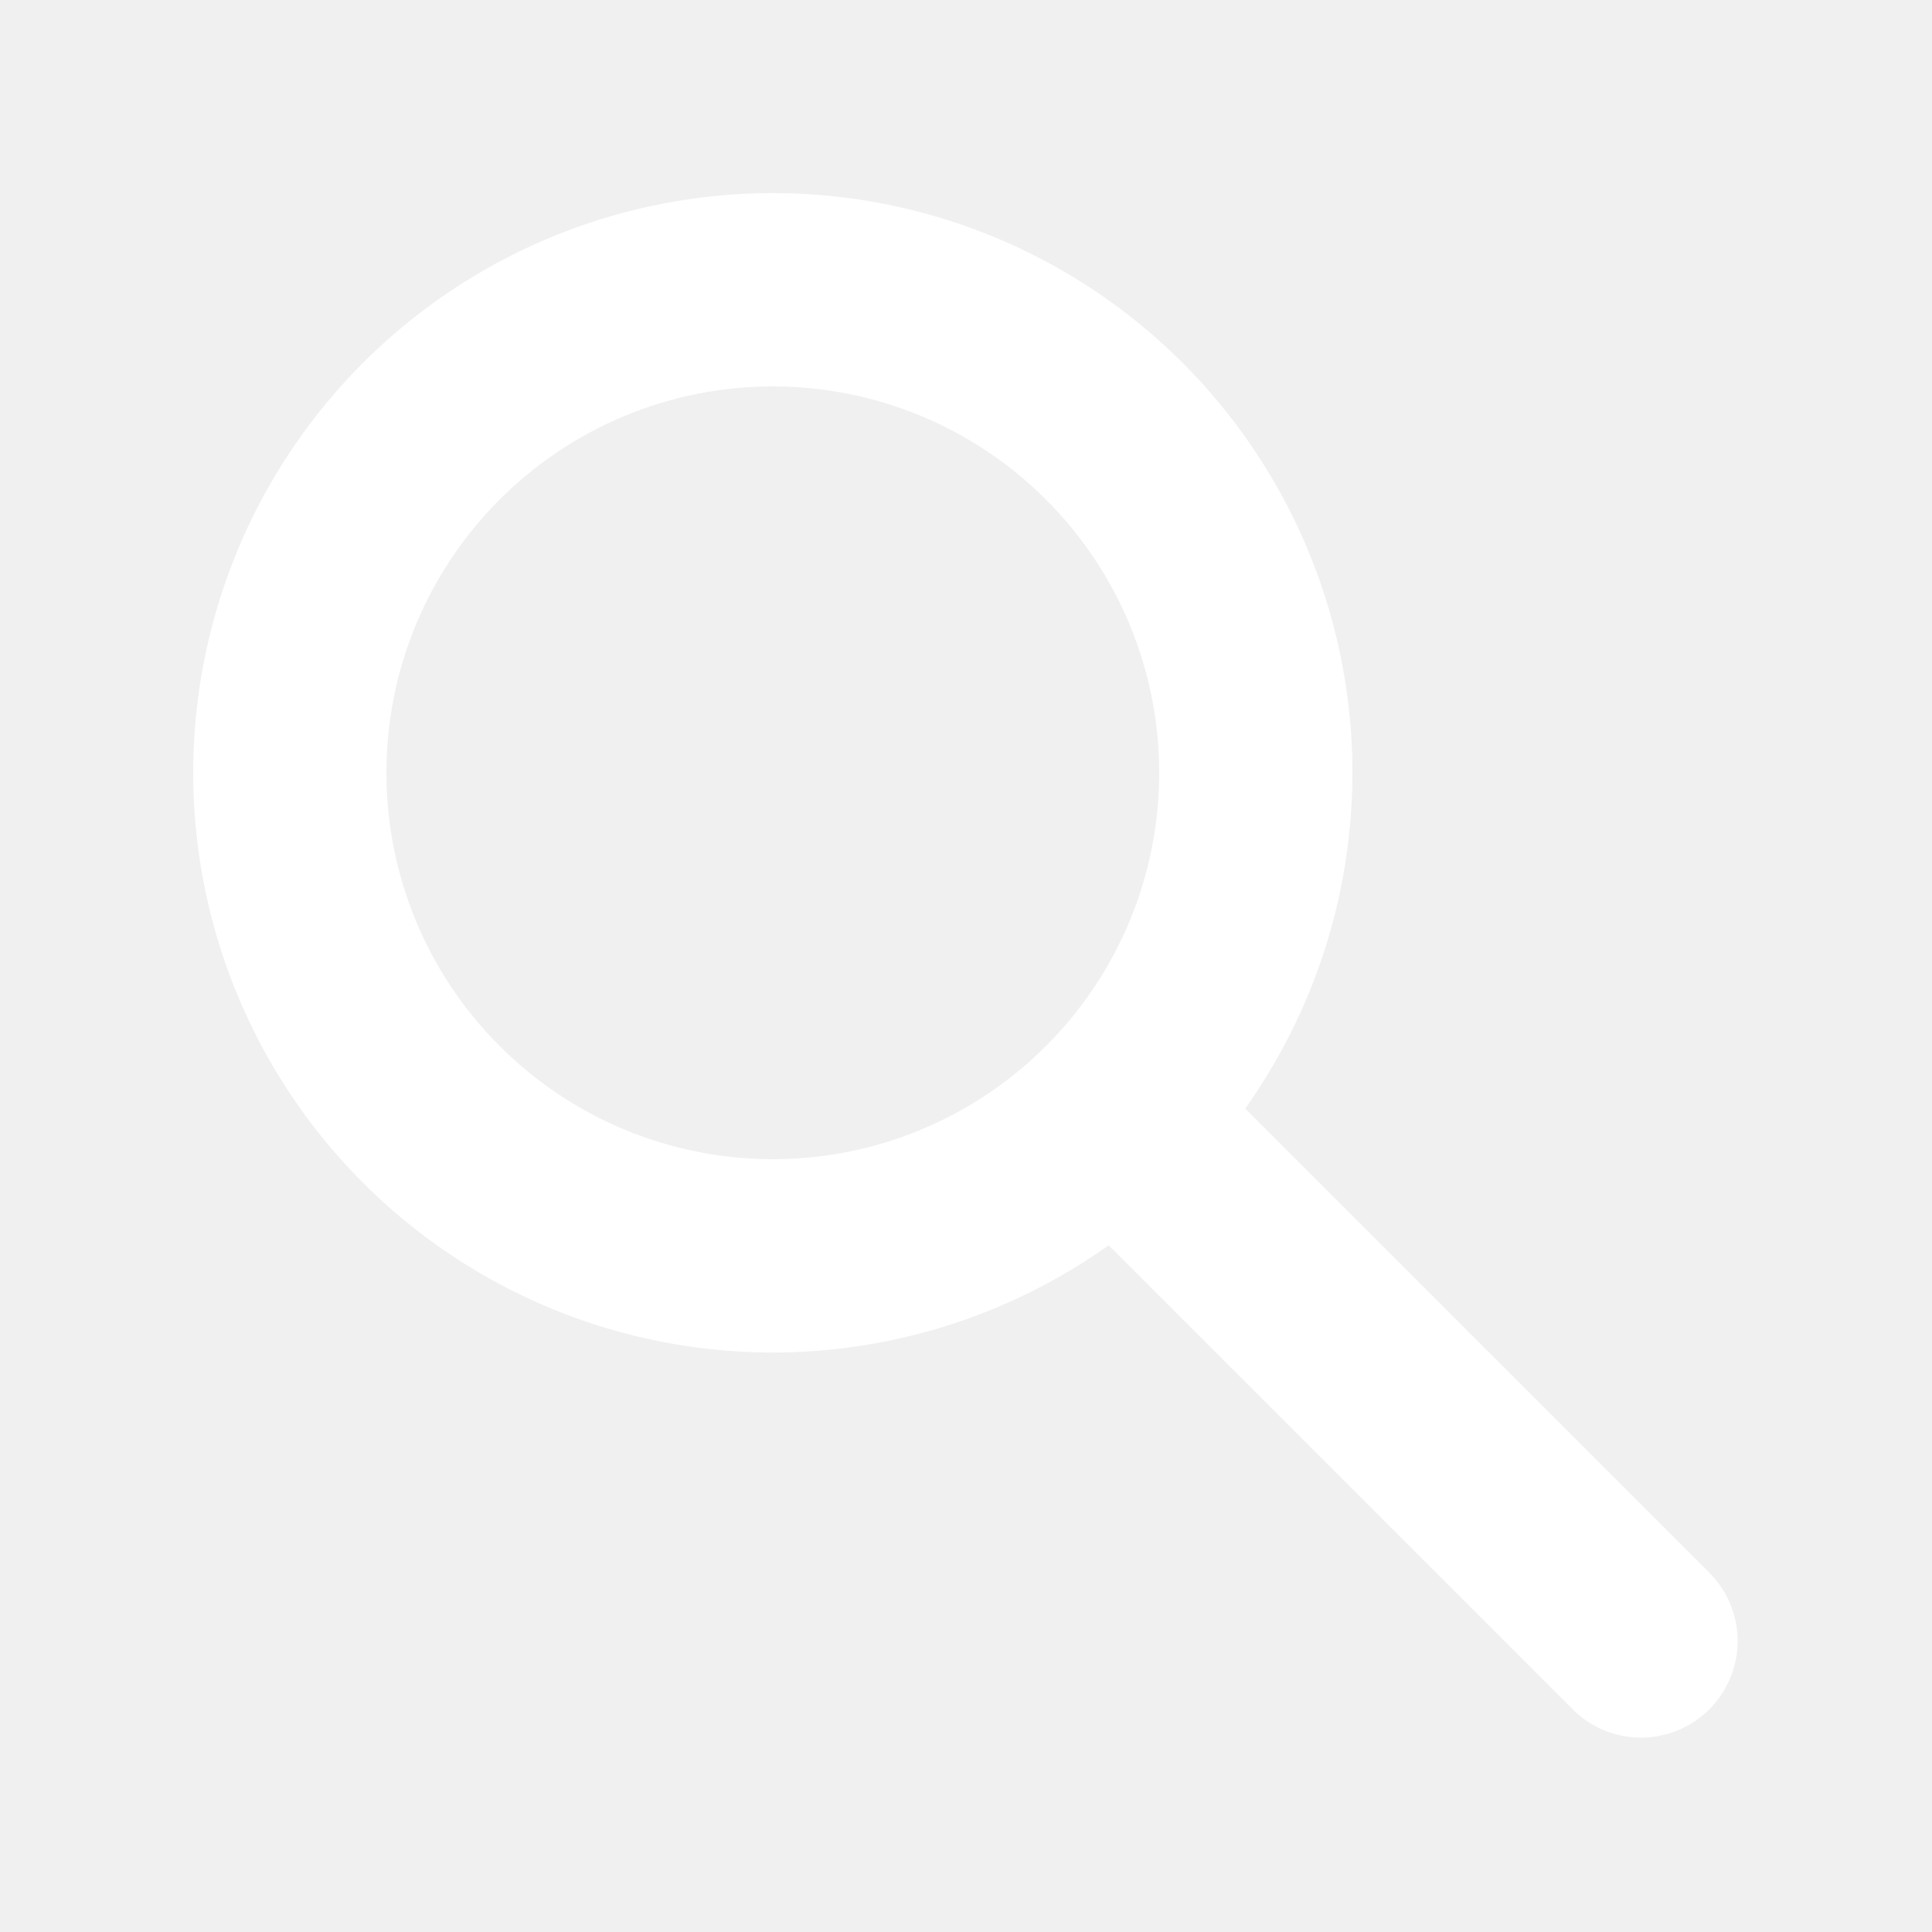
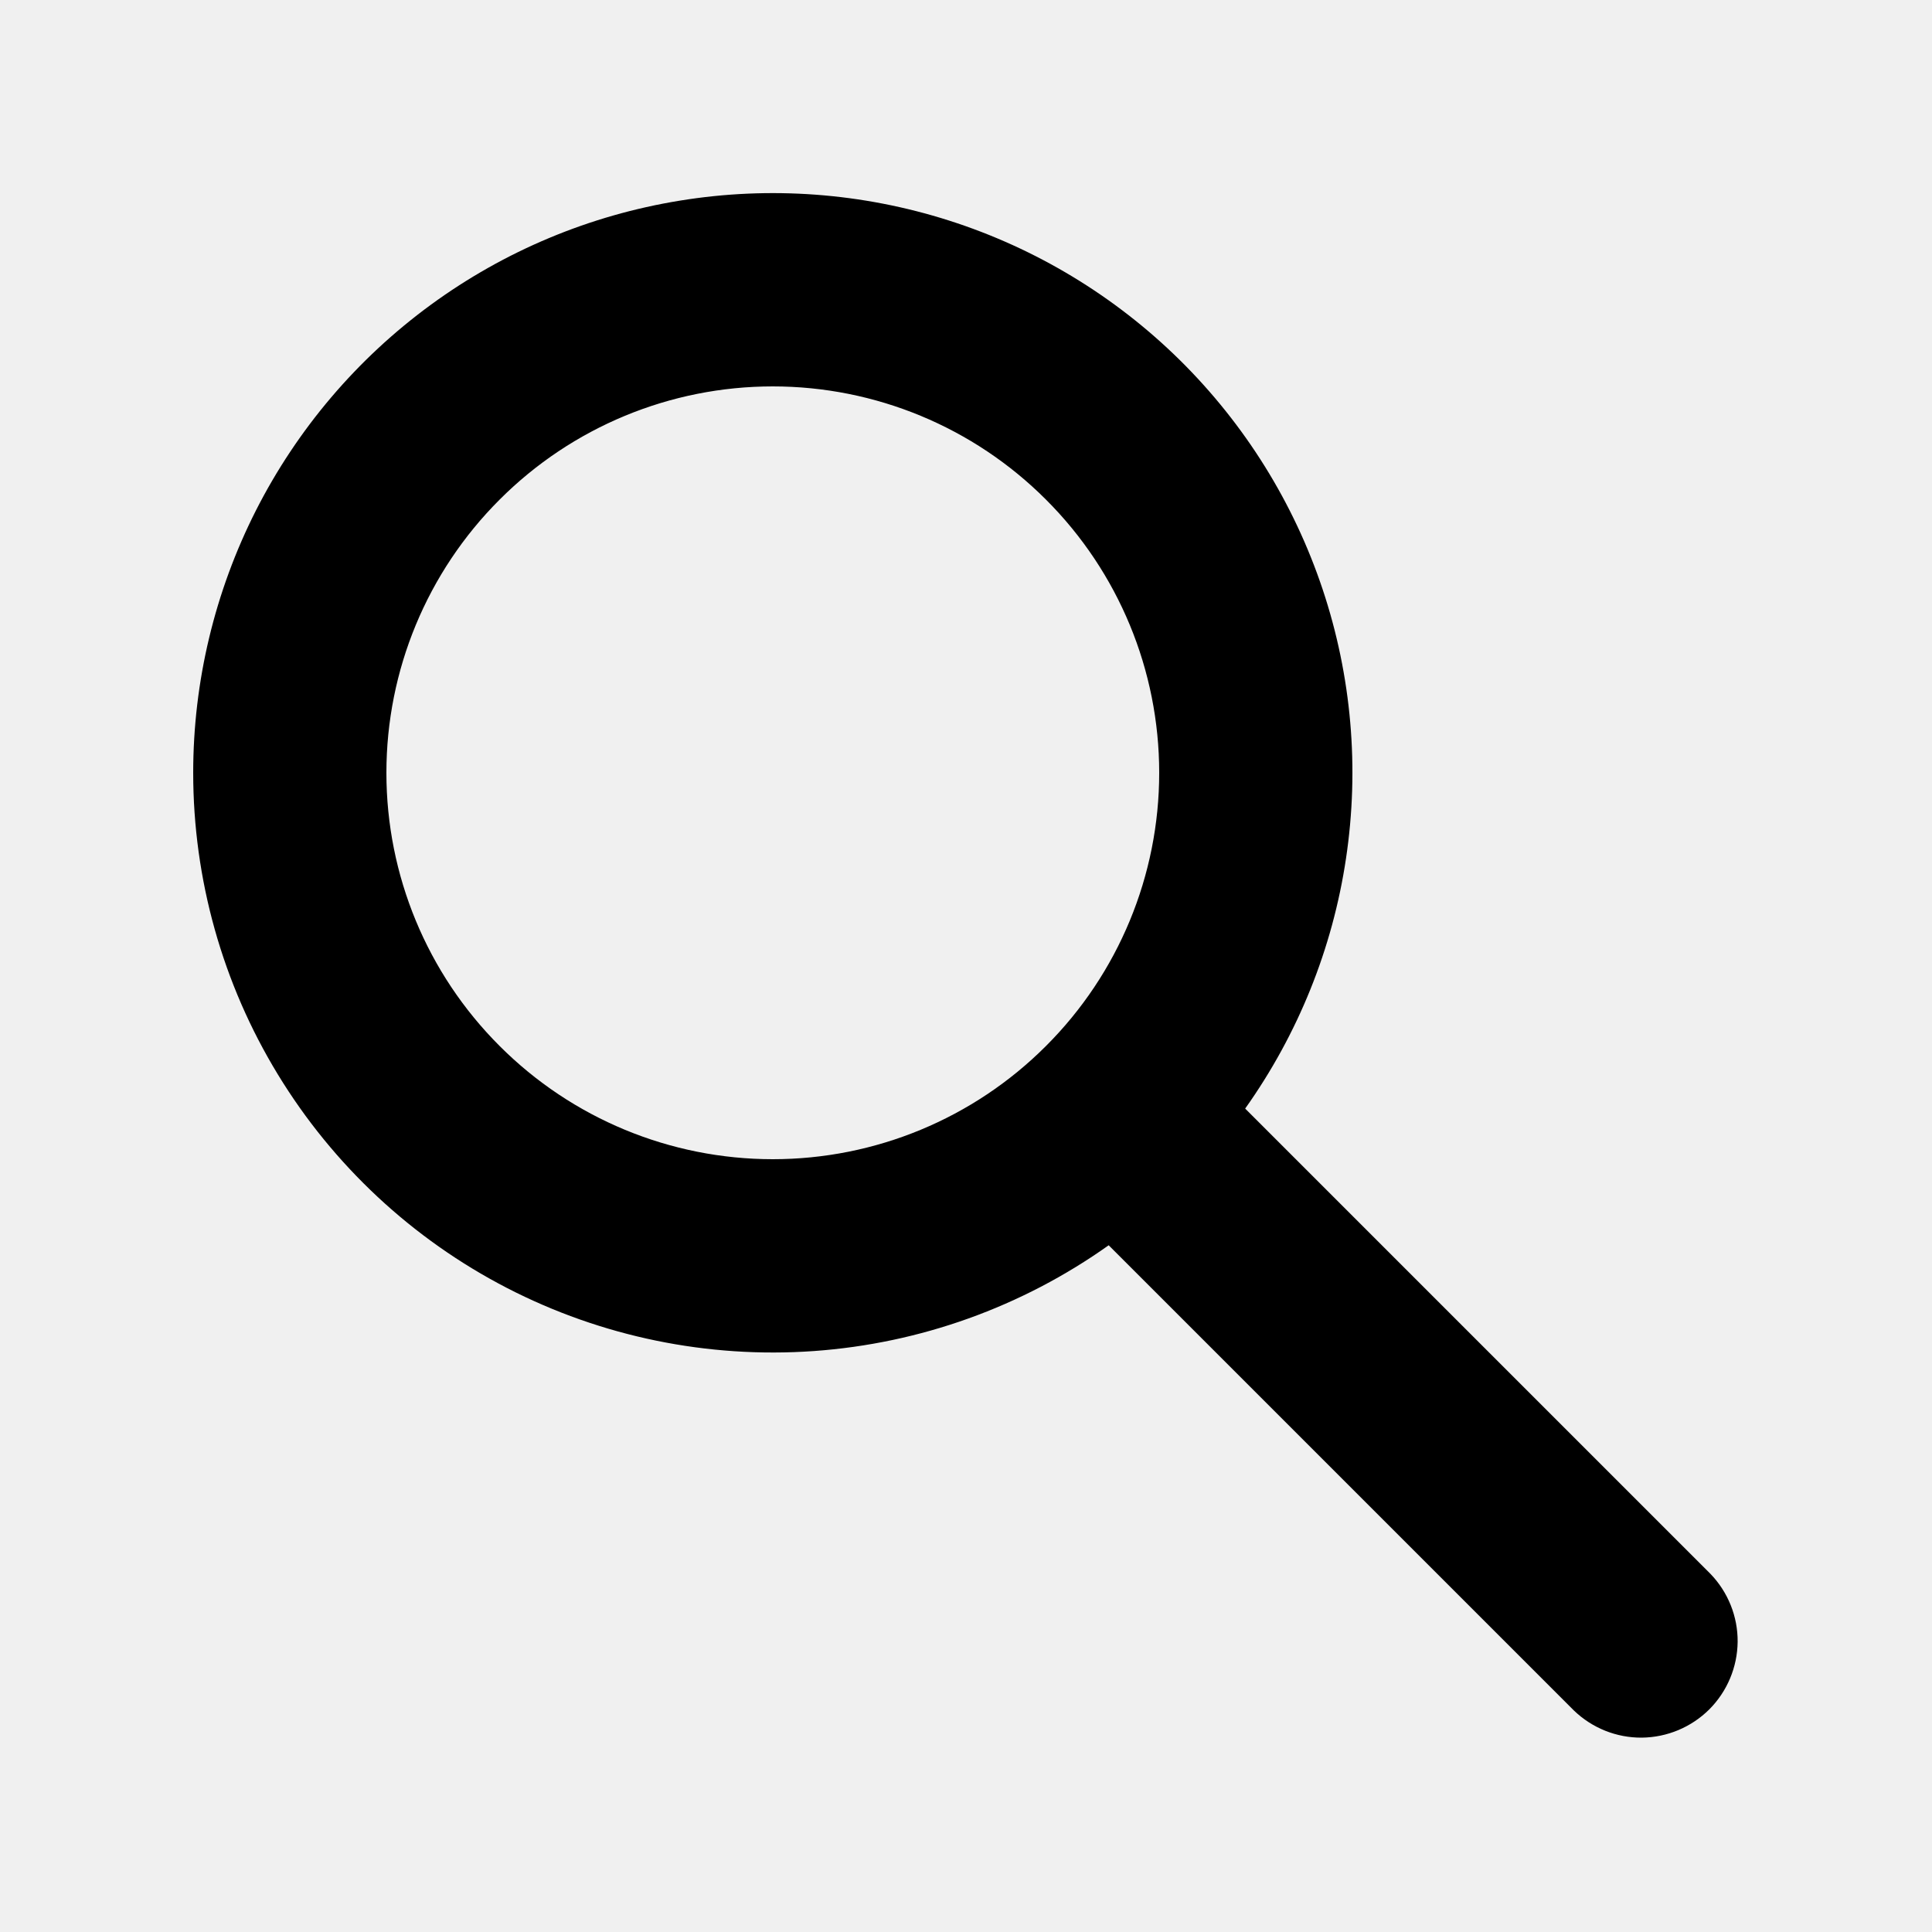
- <svg xmlns="http://www.w3.org/2000/svg" width="20" height="20" viewBox="0 0 20 20" fill="none">
-   <path fill-rule="evenodd" clip-rule="evenodd" d="M8 4C6.939 4 5.922 4.421 5.172 5.172C4.421 5.922 4 6.939 4 8C4 9.061 4.421 10.078 5.172 10.828C5.922 11.579 6.939 12 8 12C9.061 12 10.078 11.579 10.828 10.828C11.579 10.078 12 9.061 12 8C12 6.939 11.579 5.922 10.828 5.172C10.078 4.421 9.061 4 8 4ZM2 8C2 7.056 2.223 6.125 2.65 5.283C3.078 4.441 3.698 3.712 4.46 3.155C5.223 2.597 6.106 2.228 7.038 2.077C7.97 1.925 8.925 1.996 9.824 2.283C10.724 2.57 11.543 3.066 12.215 3.729C12.887 4.393 13.393 5.205 13.692 6.101C13.991 6.997 14.074 7.951 13.934 8.885C13.795 9.819 13.437 10.706 12.89 11.476L17.707 16.293C17.889 16.482 17.99 16.734 17.988 16.996C17.985 17.259 17.88 17.509 17.695 17.695C17.509 17.88 17.259 17.985 16.996 17.988C16.734 17.99 16.482 17.889 16.293 17.707L11.477 12.891C10.579 13.529 9.523 13.908 8.425 13.986C7.326 14.064 6.227 13.838 5.248 13.333C4.27 12.828 3.449 12.063 2.876 11.122C2.303 10.182 2 9.101 2 8Z" fill="white" />
+ <svg xmlns="http://www.w3.org/2000/svg" width="20" height="20" viewBox="0 0 20 20" fill="currentColor">
+   <path fill-rule="evenodd" clip-rule="evenodd" d="M8 4C6.939 4 5.922 4.421 5.172 5.172C4.421 5.922 4 6.939 4 8C4 9.061 4.421 10.078 5.172 10.828C5.922 11.579 6.939 12 8 12C9.061 12 10.078 11.579 10.828 10.828C11.579 10.078 12 9.061 12 8C12 6.939 11.579 5.922 10.828 5.172C10.078 4.421 9.061 4 8 4ZM2 8C2 7.056 2.223 6.125 2.65 5.283C3.078 4.441 3.698 3.712 4.46 3.155C5.223 2.597 6.106 2.228 7.038 2.077C7.97 1.925 8.925 1.996 9.824 2.283C10.724 2.57 11.543 3.066 12.215 3.729C12.887 4.393 13.393 5.205 13.692 6.101C13.991 6.997 14.074 7.951 13.934 8.885C13.795 9.819 13.437 10.706 12.89 11.476L17.707 16.293C17.889 16.482 17.99 16.734 17.988 16.996C17.985 17.259 17.88 17.509 17.695 17.695C17.509 17.88 17.259 17.985 16.996 17.988C16.734 17.99 16.482 17.889 16.293 17.707L11.477 12.891C10.579 13.529 9.523 13.908 8.425 13.986C7.326 14.064 6.227 13.838 5.248 13.333C4.27 12.828 3.449 12.063 2.876 11.122C2.303 10.182 2 9.101 2 8Z" fill="currentColor" />
</svg>
